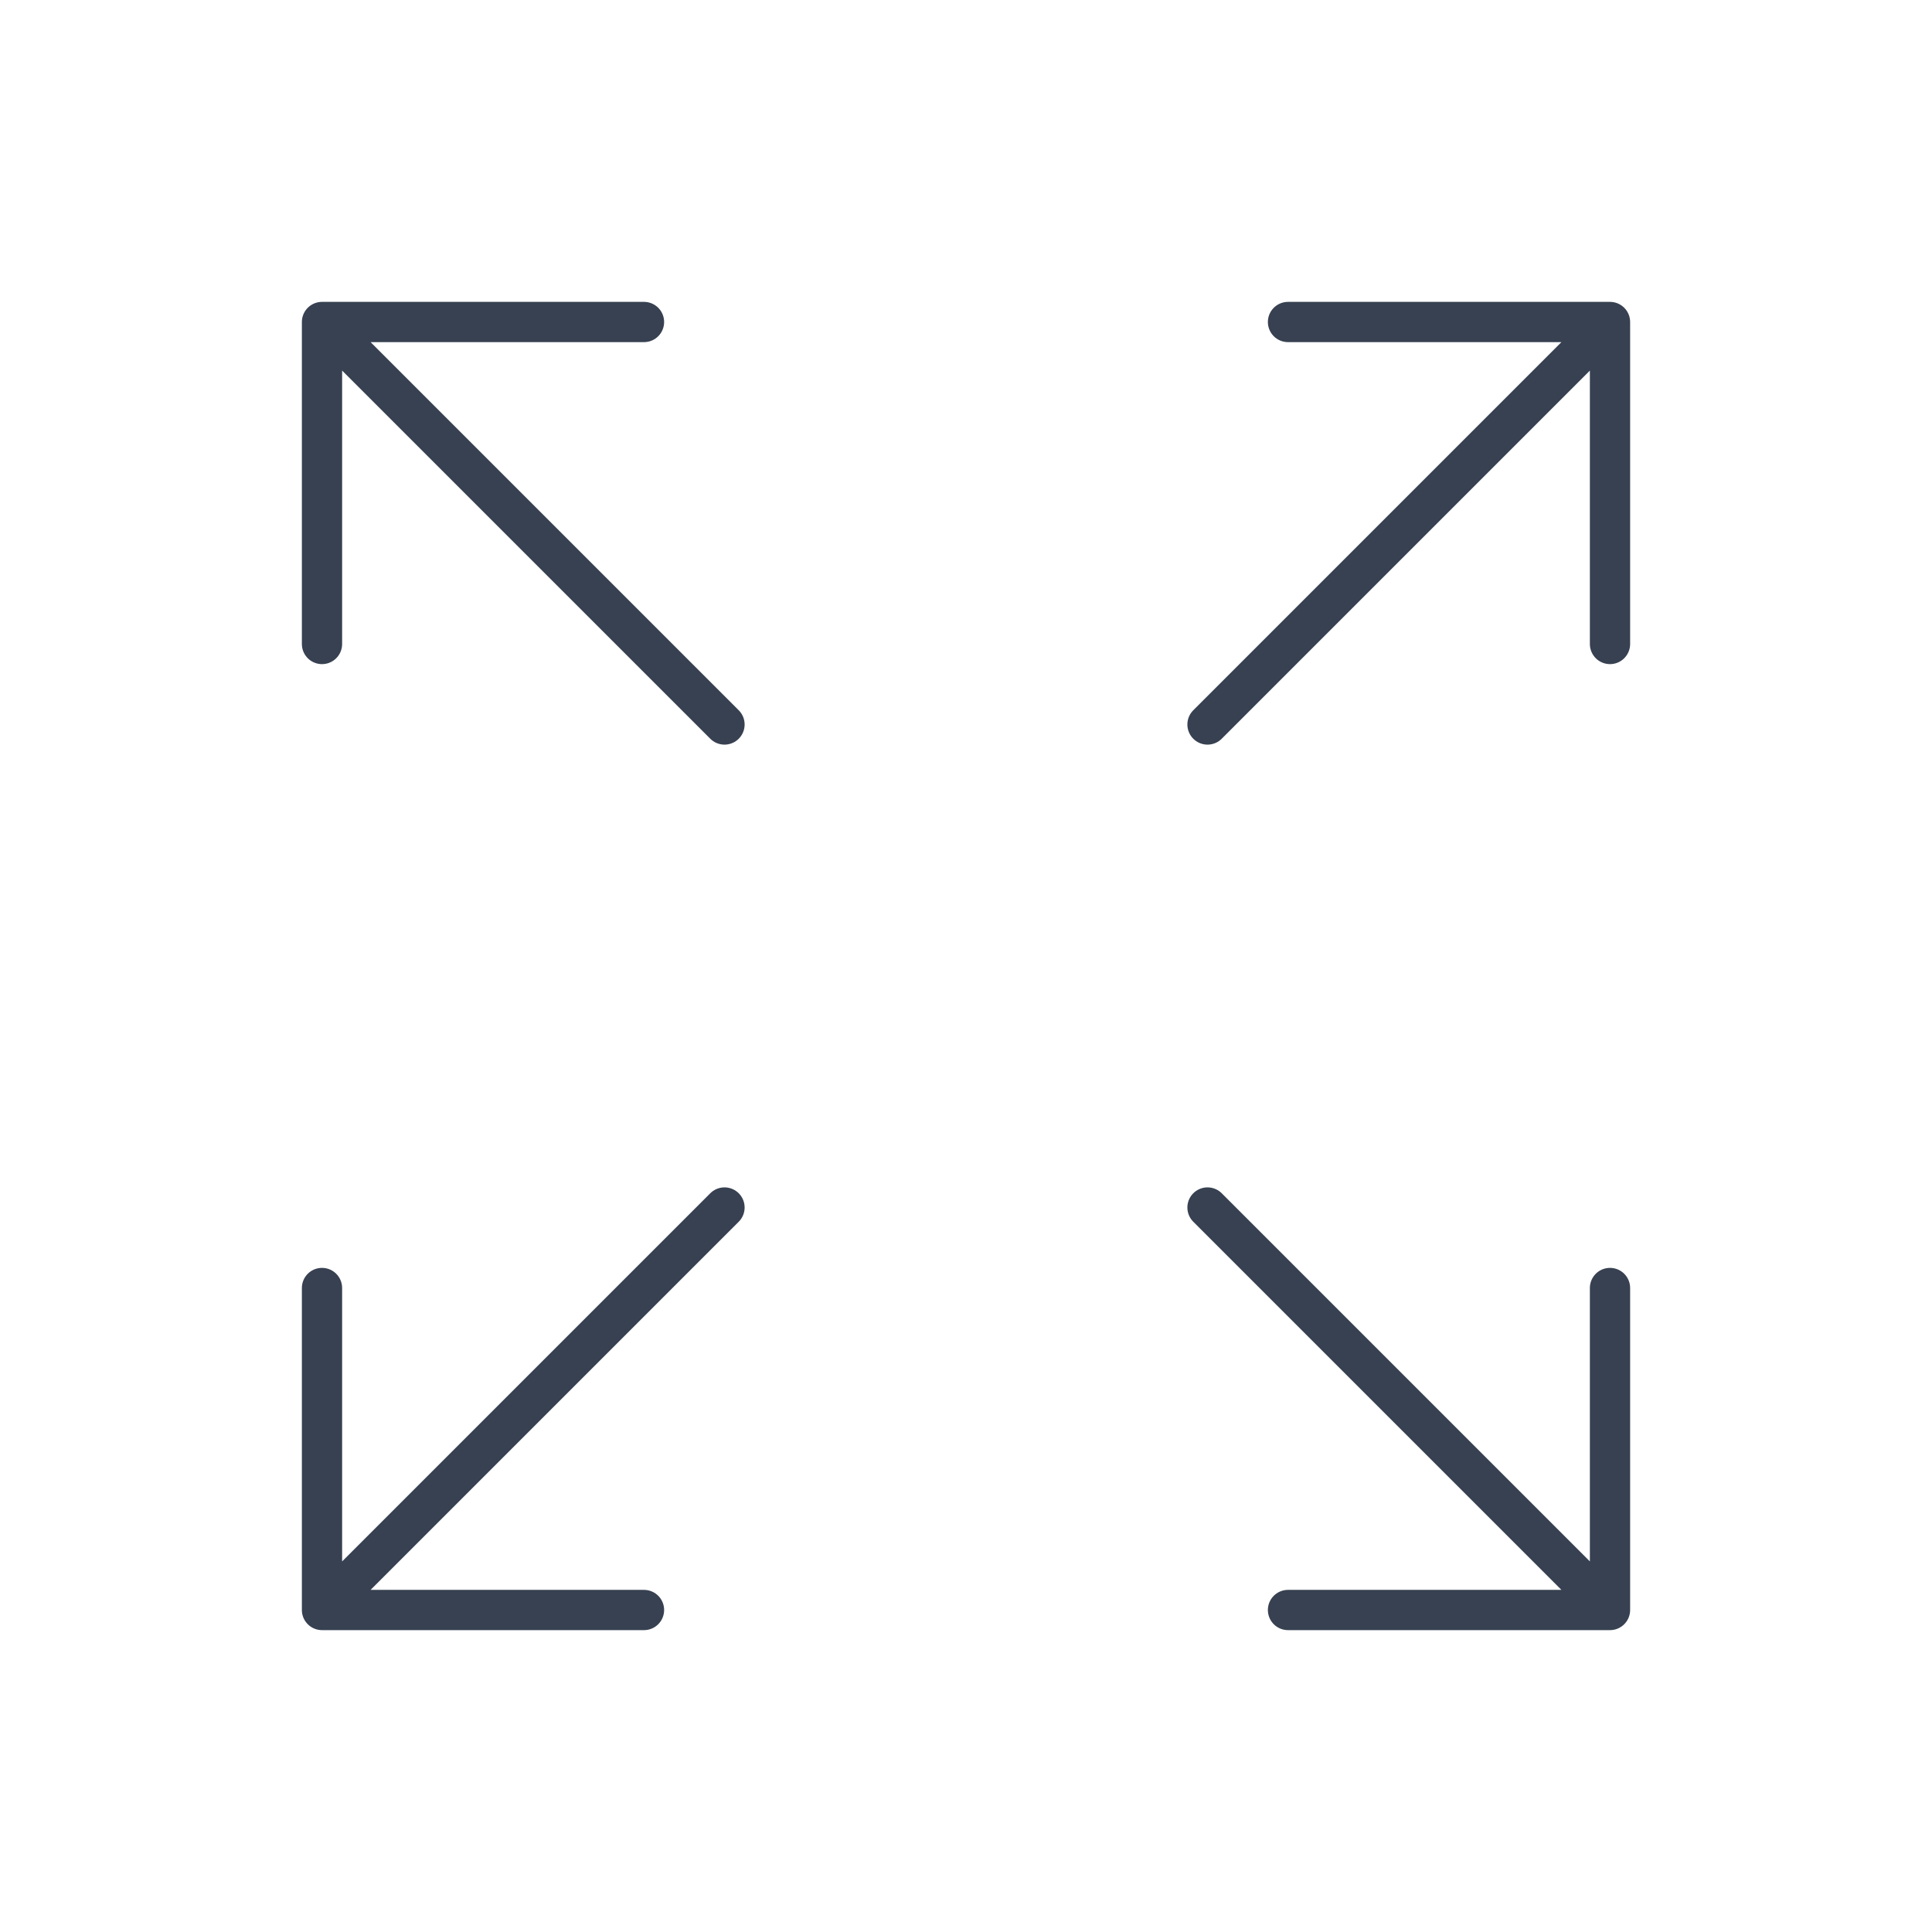
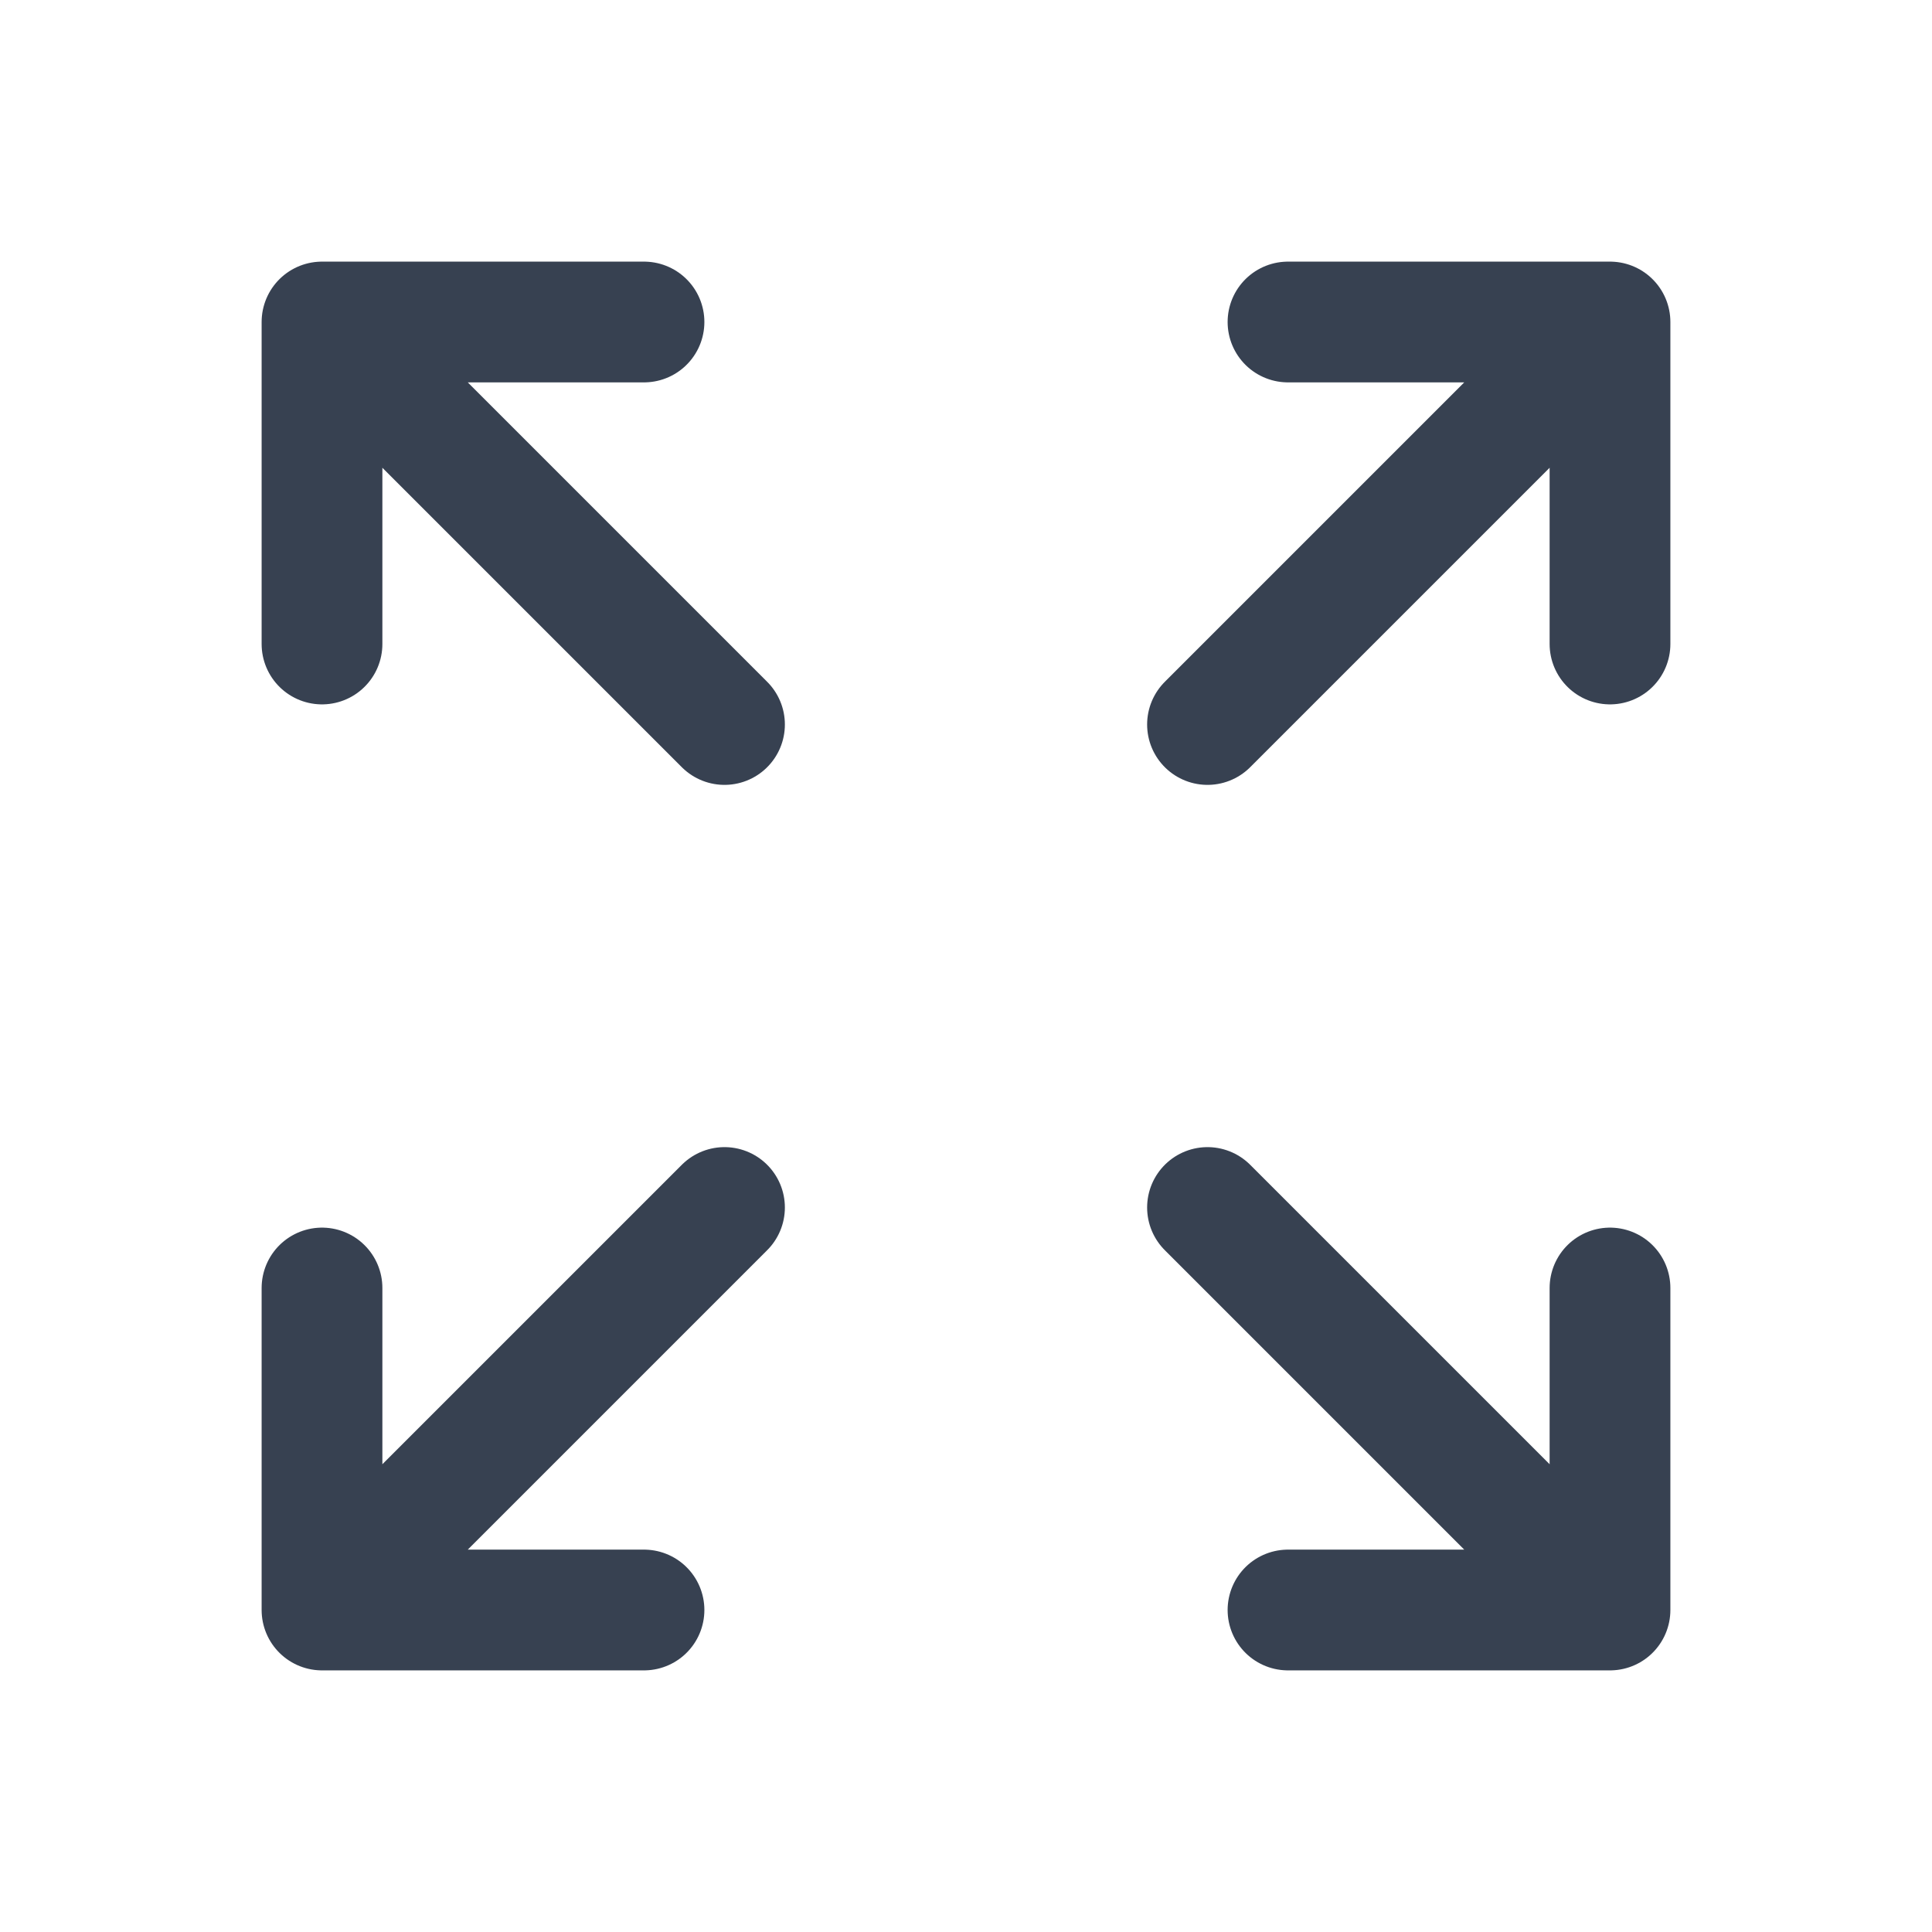
<svg xmlns="http://www.w3.org/2000/svg" width="24" height="24" viewBox="0 0 24 24" fill="none">
-   <path d="M4 8V4M4 4H8M4 4L9 9M20 8V4M20 4H16M20 4L15 9M4 16V20M4 20H8M4 20L9 15M20 20L15 15M20 20V16M20 20H16" stroke="#374151" stroke-width="0.5" stroke-linecap="round" stroke-linejoin="round" />
+   <path d="M4 8V4M4 4H8M4 4L9 9M20 8V4M20 4H16M20 4L15 9M4 16V20M4 20H8M4 20L9 15M20 20L15 15M20 20V16M20 20H16" stroke="#374151" stroke-width="1.5" stroke-linecap="round" stroke-linejoin="round" />
</svg>
